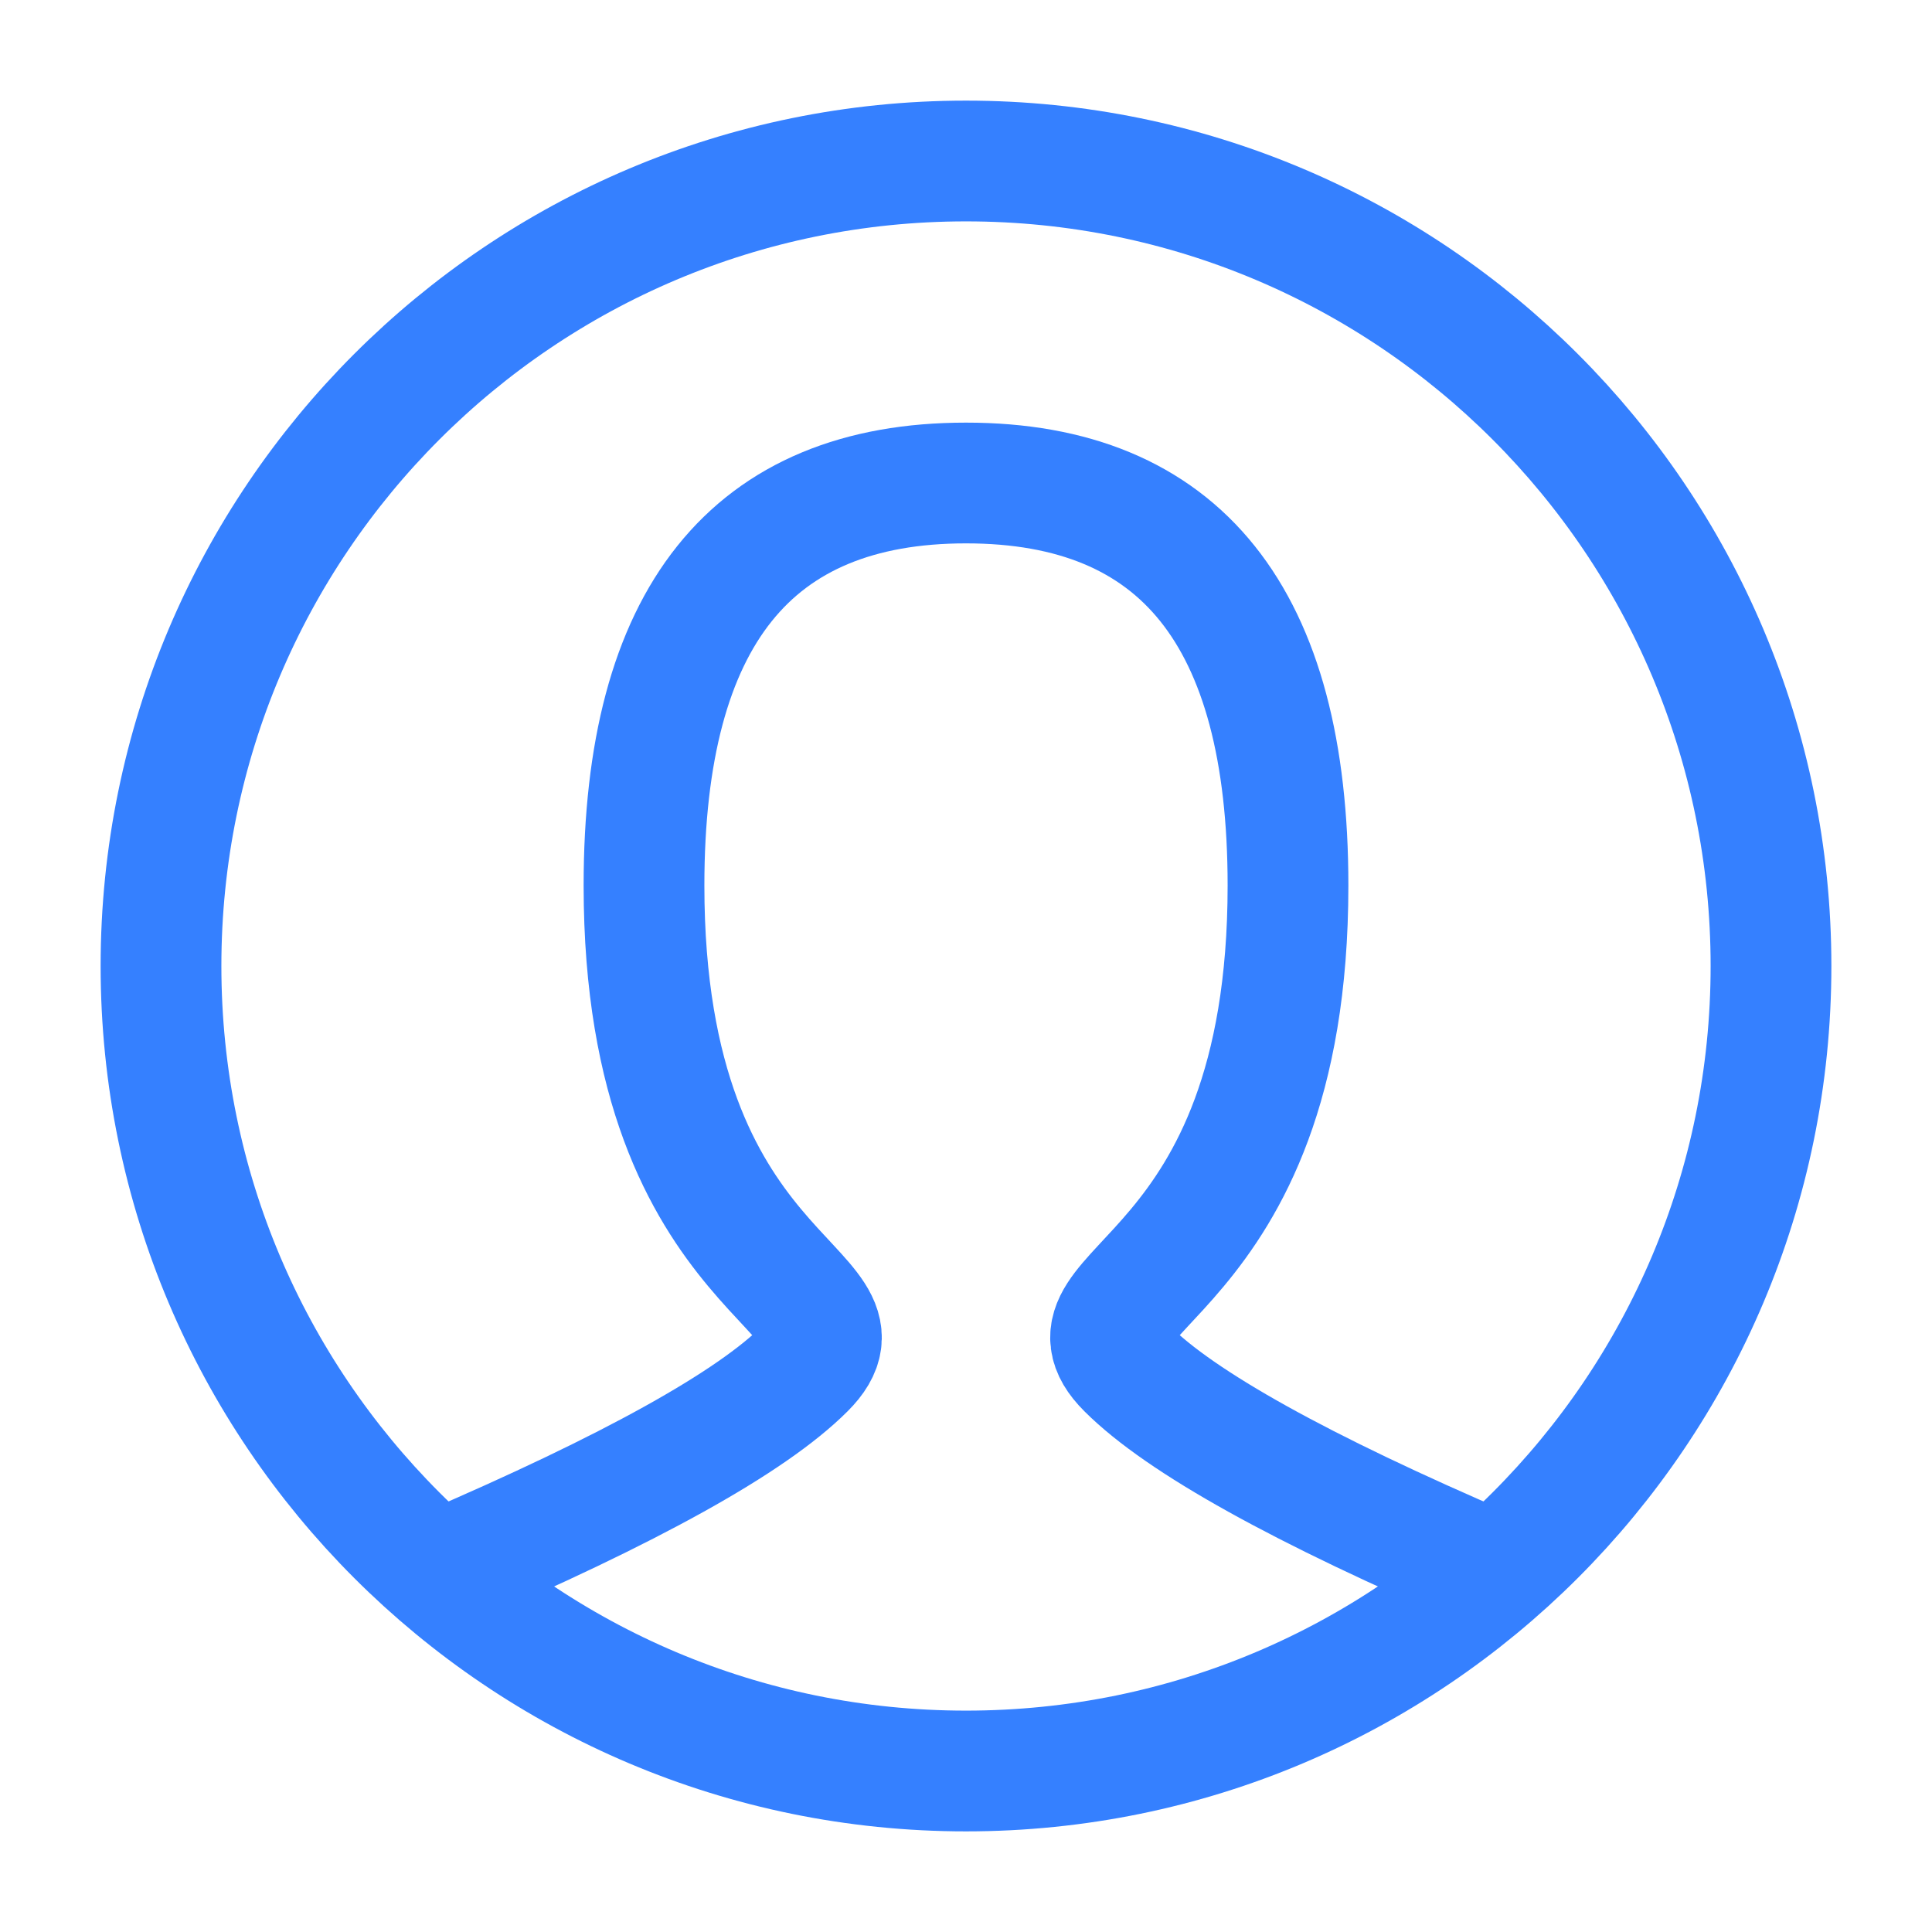
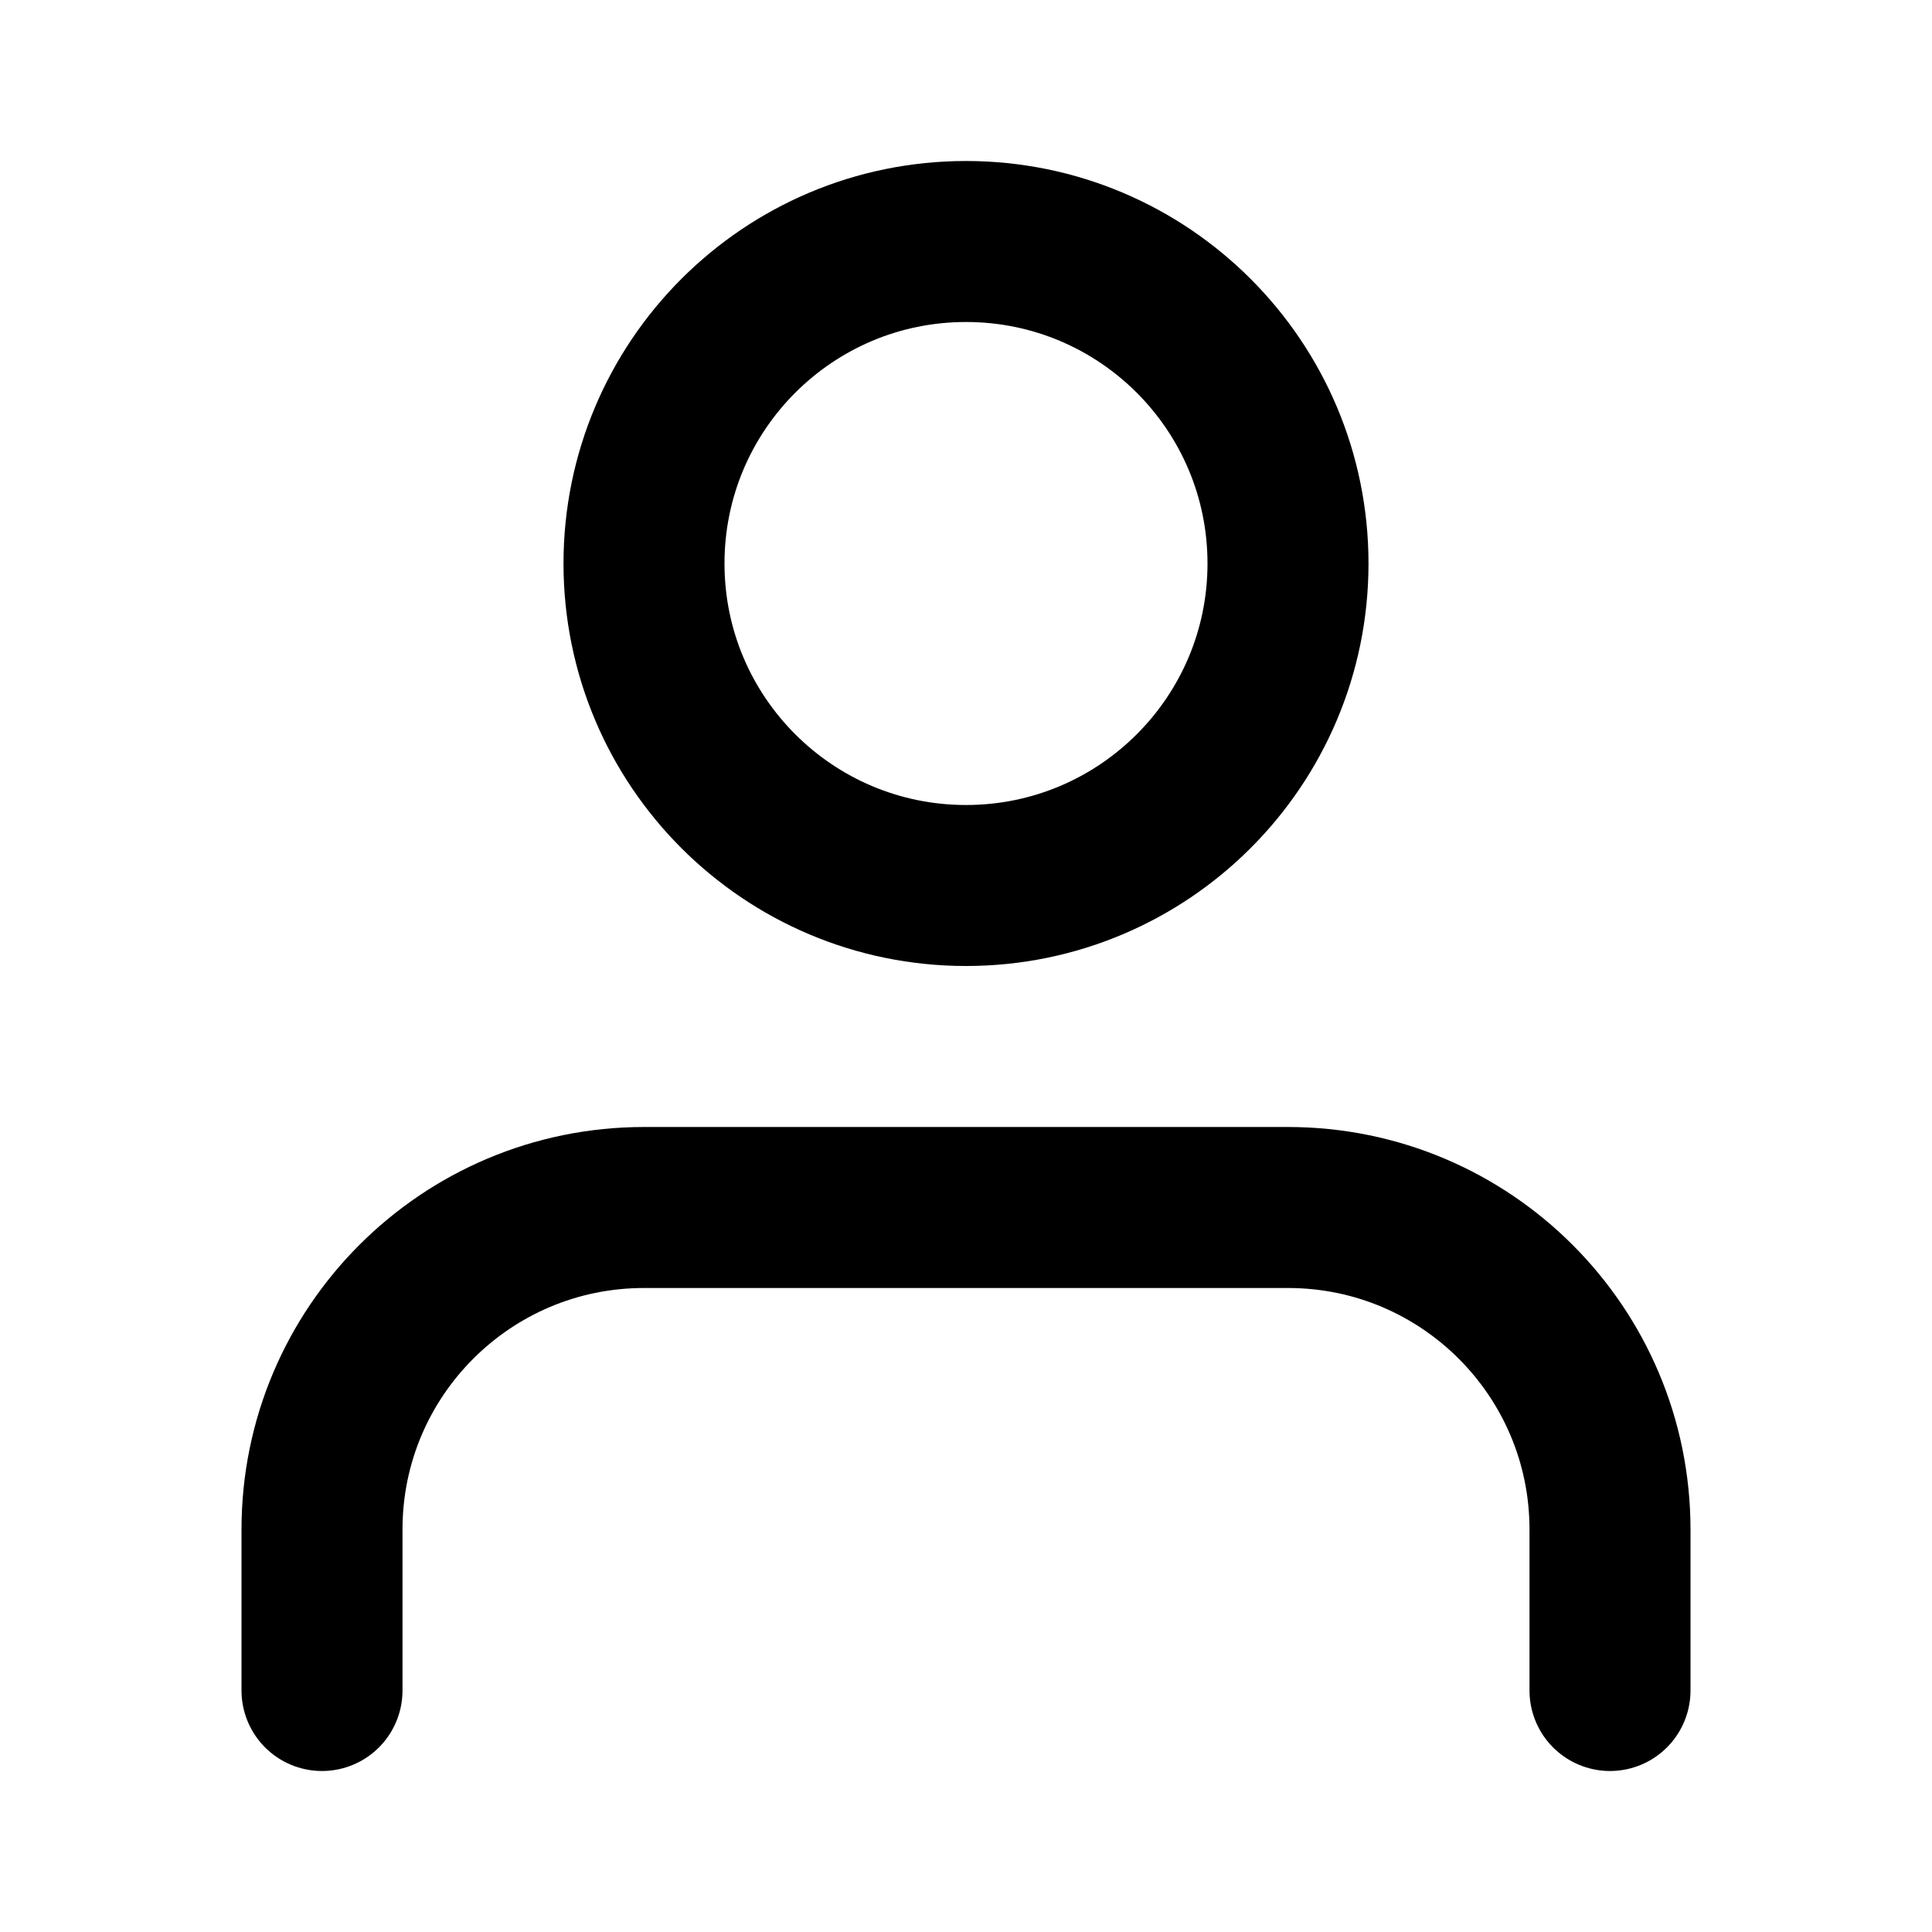
- <svg xmlns="http://www.w3.org/2000/svg" role="img" width="32px" height="32px" viewBox="0 0 24 24" aria-labelledby="userIconTitle" stroke="#3580FF" stroke-width="1.5" stroke-linecap="round" stroke-linejoin="round" fill="none" color="#3580FF">
-   <path stroke-linecap="round" d="M5.5,19.5 C7.833,18.5 9.333,17.667 10,17 C11,16 8,16 8,11 C8,7.667 9.333,6 12,6 C14.667,6 16,7.667 16,11 C16,16 13,16 14,17 C14.667,17.667 16.167,18.5 18.5,19.5" />
-   <circle cx="12" cy="12" r="10" />
+ <svg xmlns="http://www.w3.org/2000/svg" width="24" height="24" viewBox="0 0 24 24" fill="none" stroke="currentColor" stroke-width="2" stroke-linecap="round" stroke-linejoin="round" class="feather feather-user">
+   <path d="M20 21v-2a4 4 0 0 0-4-4H8a4 4 0 0 0-4 4v2" />
+   <circle cx="12" cy="7" r="4" />
</svg>
